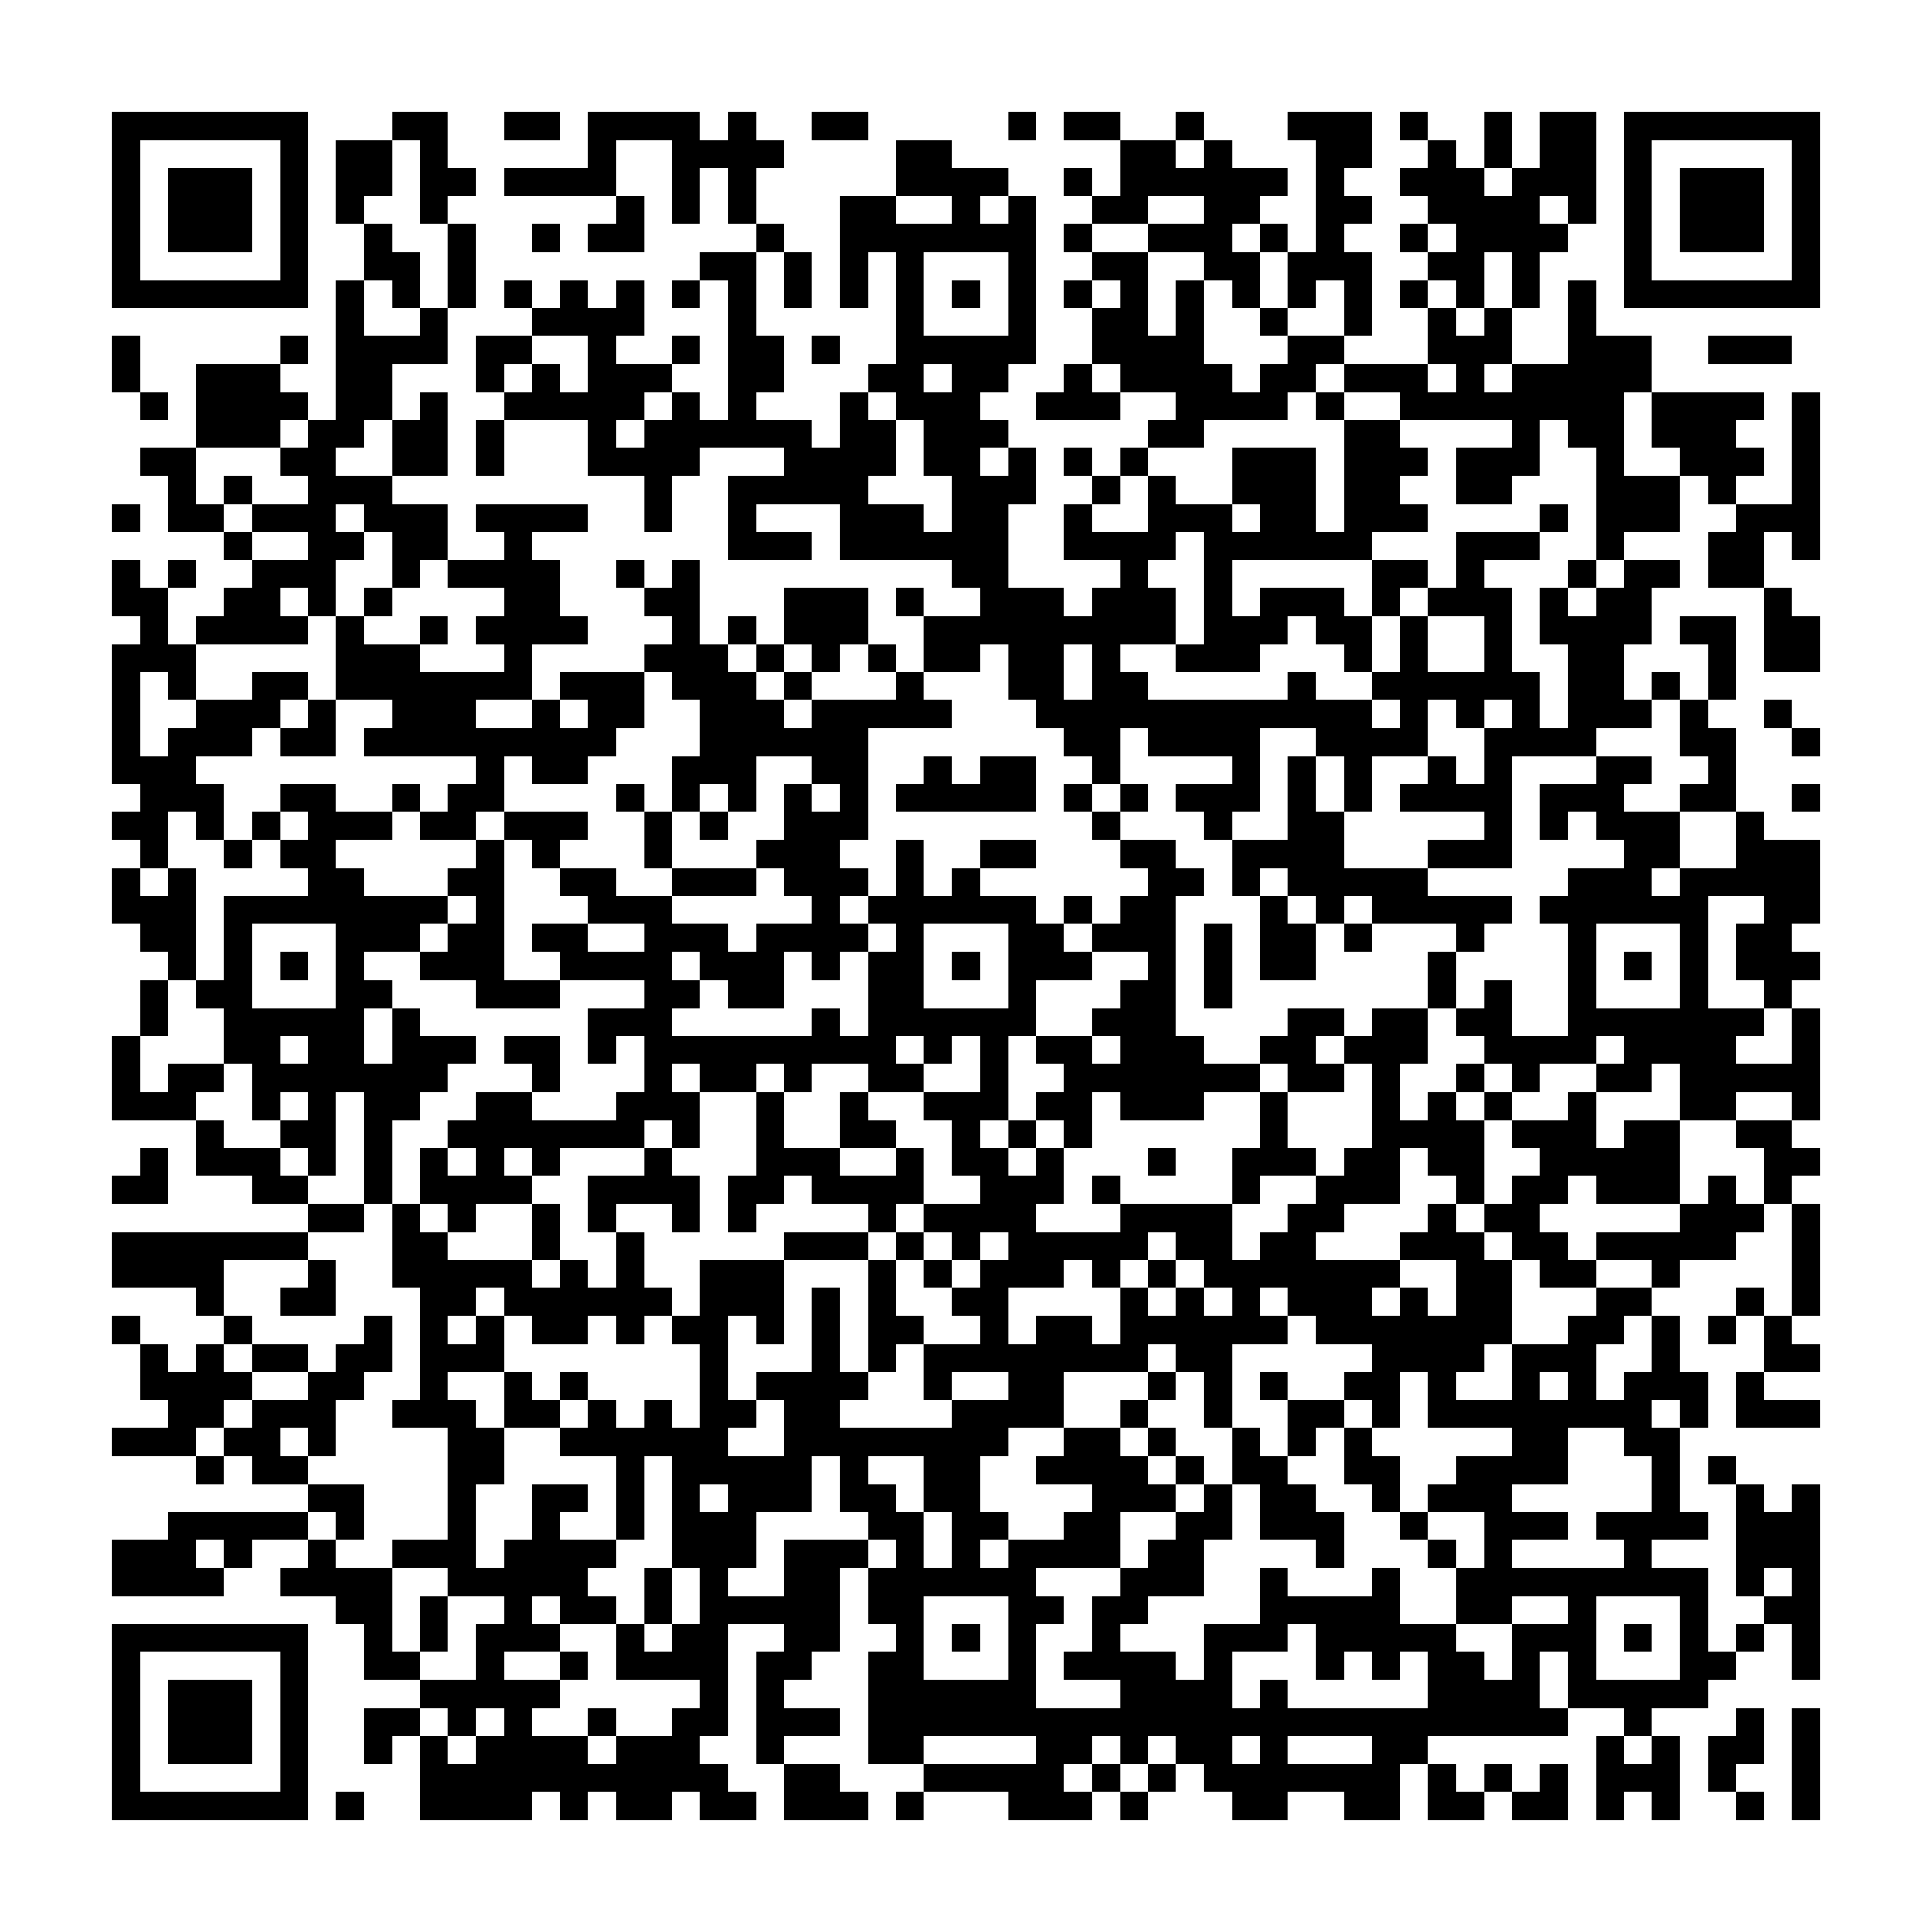
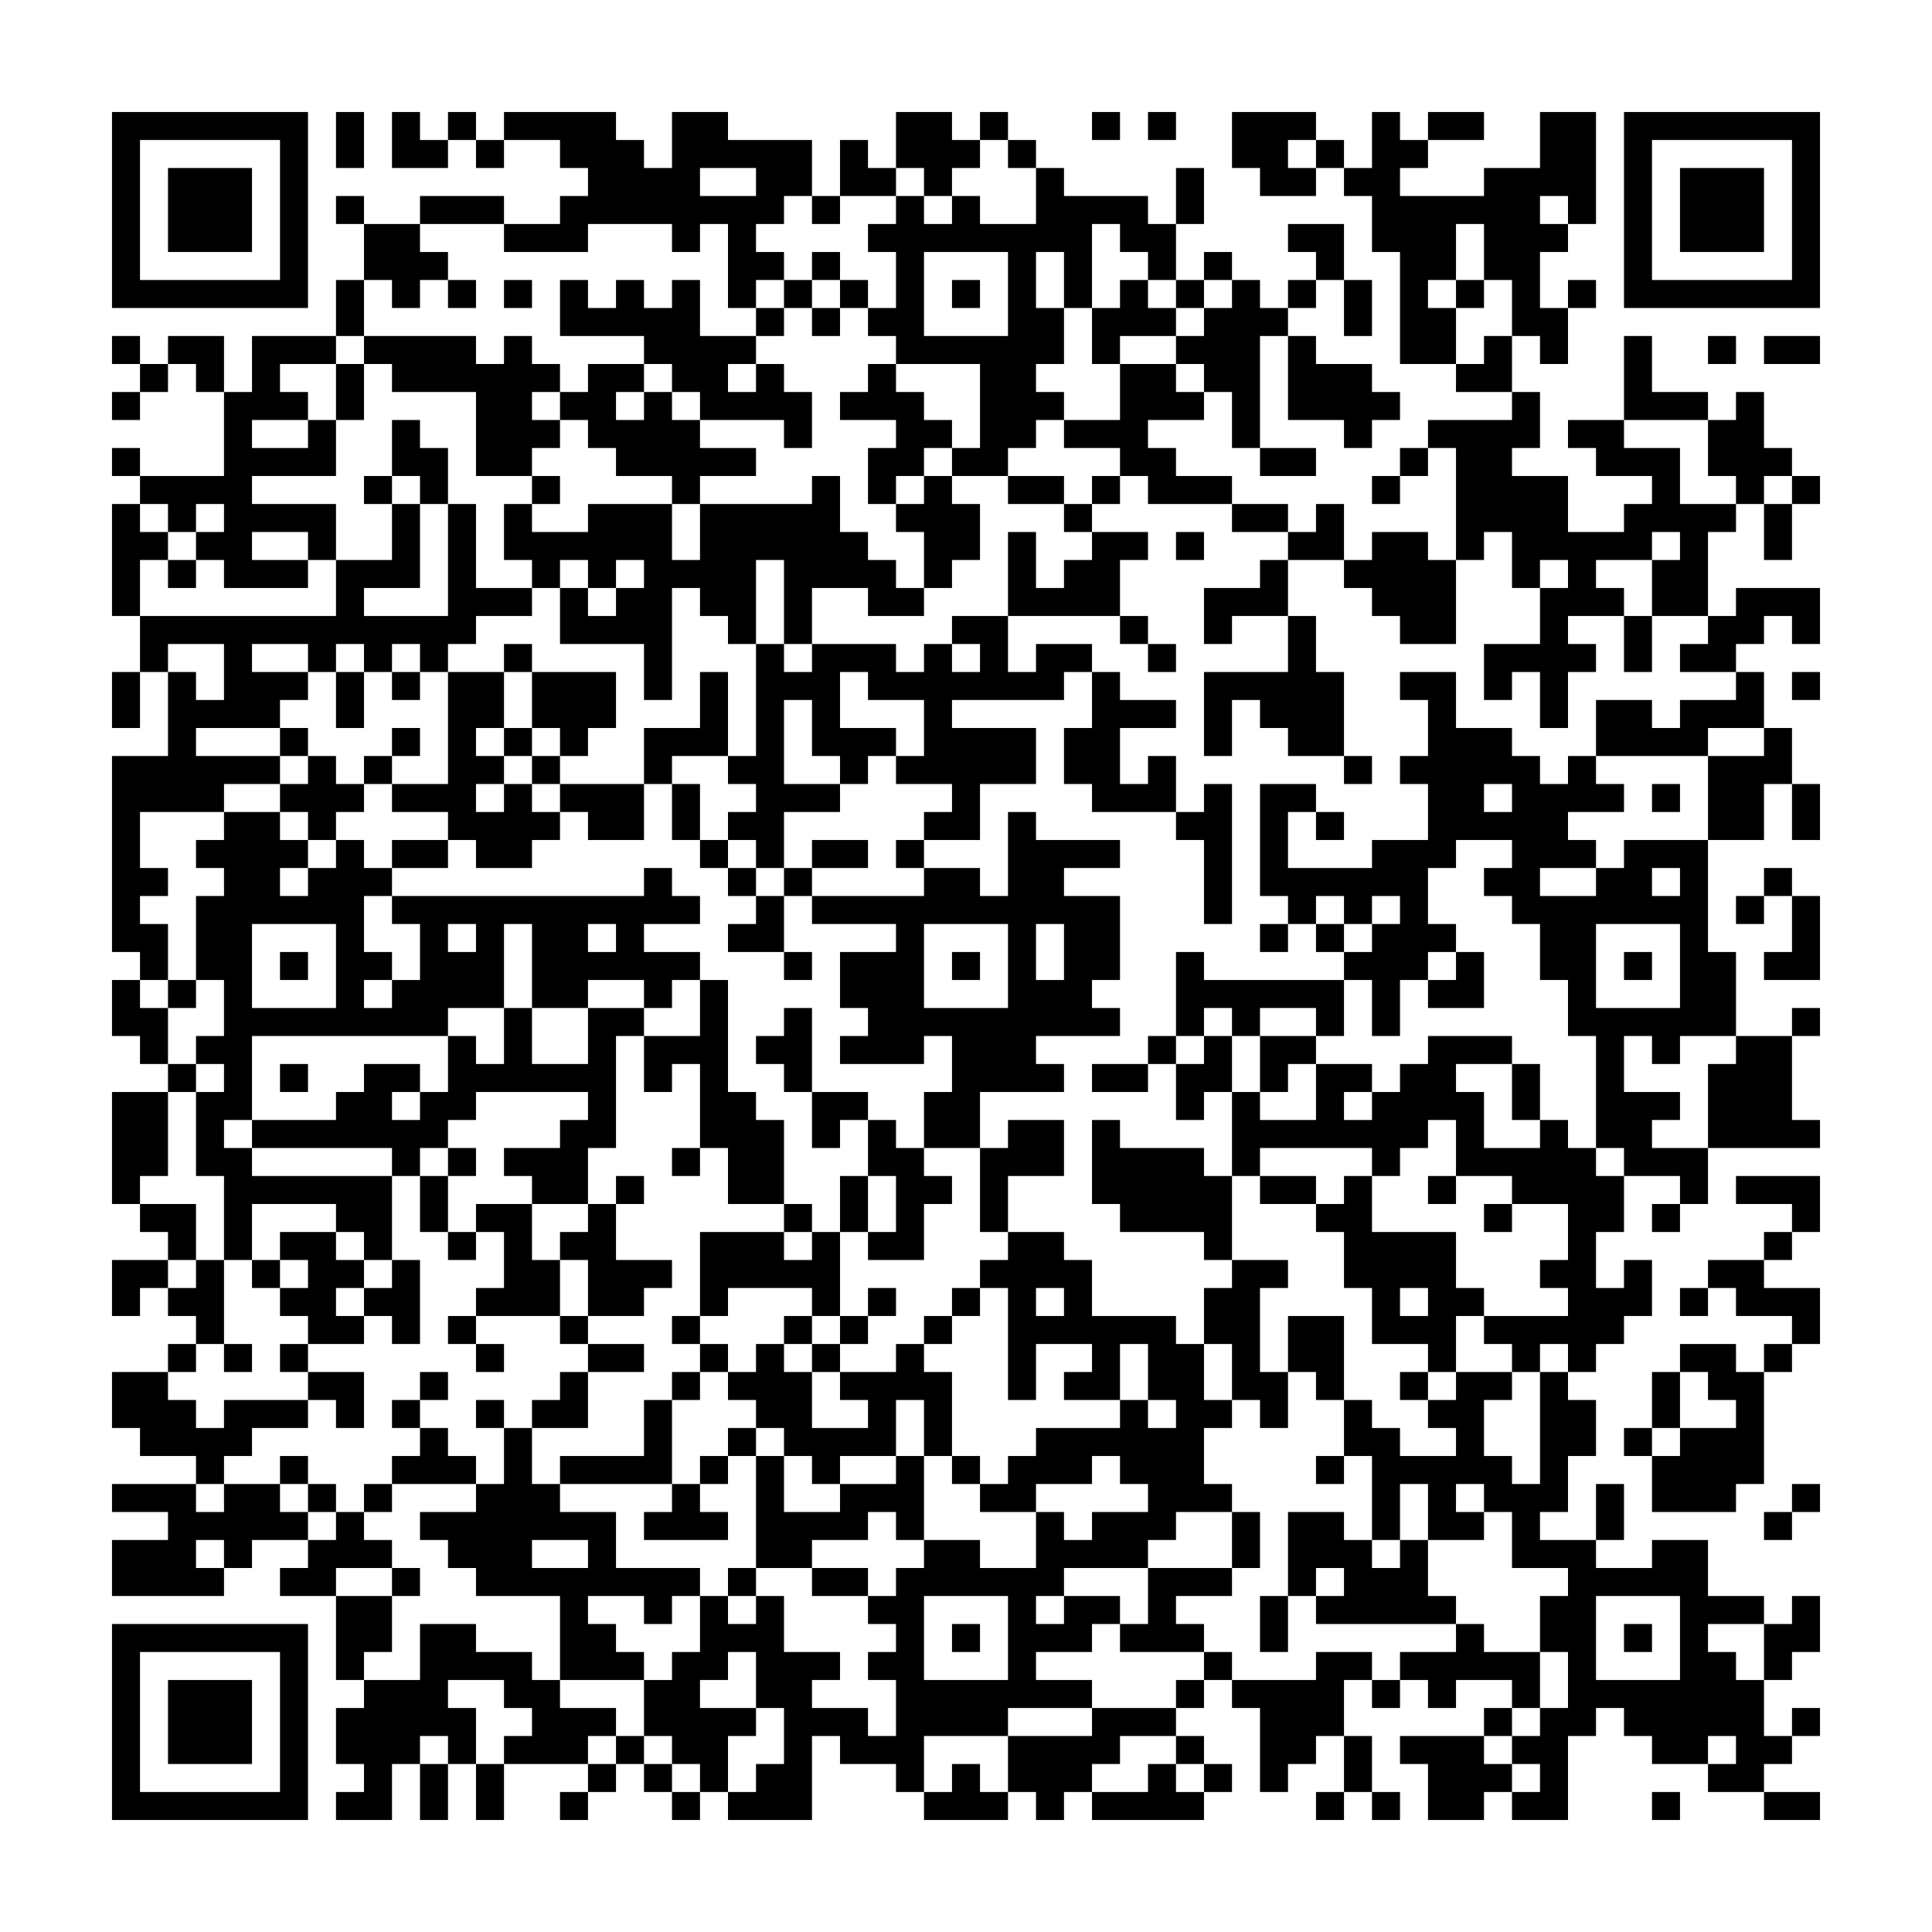
<svg xmlns="http://www.w3.org/2000/svg" viewBox="0 0 69 69">
-   <path d="M4 4h7v7h-7zM14 4h2v2h1v1h-1v1h-1v-3h-1zM18 4h2v1h-2zM21 4h4v1h1v-1h1v1h1v1h-1v2h-1v-2h-1v2h-1v-3h-2v2h-4v-1h3zM29 4h2v1h-2zM36 4h1v1h-1zM38 4h2v1h-2zM42 4h1v1h-1zM46 4h3v2h-1v1h1v1h-1v1h1v3h-1v-2h-1v1h-1v-2h1v-4h-1zM50 4h1v1h-1zM53 4h1v2h-1zM55 4h2v4h-1v-1h-1v1h1v1h-1v2h-1v-2h-1v2h-1v-1h-1v-1h1v-1h-1v-1h-1v-1h1v-1h1v1h1v1h1v-1h1zM58 4h7v7h-7zM5 5v5h5v-5zM12 5h2v2h-1v1h-1zM32 5h2v1h2v1h-1v1h1v-1h1v6h-1v1h-1v1h1v1h-1v1h1v-1h1v2h-1v3h2v1h1v-1h1v-1h-2v-2h1v1h2v-2h1v1h2v1h1v-1h-1v-2h3v3h1v-4h2v1h1v1h-1v1h1v1h-2v1h-5v2h1v-1h3v1h1v2h-1v-1h-1v-1h-1v1h-1v1h-3v-1h1v-4h-1v1h-1v1h1v2h-2v1h1v1h5v-1h1v1h2v1h1v-1h-1v-1h1v-2h1v2h2v-2h-2v-1h1v-2h3v1h-2v1h1v3h1v2h1v-3h-1v-2h1v1h1v-1h1v-1h2v1h-1v2h-1v2h1v1h-2v1h-3v4h-3v-1h2v-1h-3v-1h1v-1h1v1h1v-2h1v-1h-1v1h-1v-1h-1v2h-2v2h-1v-2h-1v-1h-2v3h-1v1h-1v-1h-1v-1h2v-1h-3v-1h-1v2h-1v-1h-1v-1h-1v-1h-1v-2h-1v1h-2v-2h2v-1h-1v-1h-4v-2h-3v1h2v1h-3v-3h2v-1h-3v1h-1v2h-1v-2h-2v-2h-3v-1h1v-1h1v1h1v-2h-2v-1h1v-1h1v1h1v-1h1v2h-1v1h2v1h-1v1h-1v1h1v-1h1v-1h1v1h1v-5h-1v-1h2v3h1v2h-1v1h2v1h1v-2h1v1h1v2h-1v1h2v1h1v-2h-1v-2h-1v-1h-1v-1h1v-4h-1v2h-1v-4h2v1h2v-1h-2zM40 5h2v1h1v-1h1v1h2v1h-1v1h-1v1h1v2h-1v-1h-1v-1h-2v-1h2v-1h-2v1h-2v-1h1zM59 5v5h5v-5zM6 6h3v3h-3zM38 6h1v1h-1zM60 6h3v3h-3zM22 7h1v2h-2v-1h1zM13 8h1v1h1v2h-1v-1h-1zM16 8h1v3h-1zM19 8h1v1h-1zM27 8h1v1h-1zM38 8h1v1h-1zM45 8h1v1h-1zM50 8h1v1h-1zM28 9h1v2h-1zM33 9v3h3v-3zM39 9h2v3h1v-2h1v3h1v1h1v-1h1v-1h2v1h-1v1h-1v1h-3v1h-2v-1h1v-1h-2v-1h-1v-2h1v-1h-1zM12 10h1v2h2v-1h1v2h-2v2h-1v1h-1v1h2v1h2v2h-1v1h-1v-2h-1v-1h-1v1h1v1h-1v2h-1v-1h-1v1h1v1h-4v-1h1v-1h1v-1h2v-1h-2v-1h2v-1h-1v-1h1v-1h1zM18 10h1v1h-1zM24 10h1v1h-1zM34 10h1v1h-1zM38 10h1v1h-1zM50 10h1v1h-1zM56 10h1v2h2v2h-1v3h2v2h-2v1h-1v-4h-1v-1h-1v2h-1v1h-2v-2h2v-1h-4v-1h-2v-1h3v1h1v-1h-1v-2h1v1h1v-1h1v2h-1v1h1v-1h2zM45 11h1v1h-1zM4 12h1v2h-1zM10 12h1v1h-1zM17 12h2v1h-1v1h-1zM24 12h1v1h-1zM29 12h1v1h-1zM61 12h3v1h-3zM7 13h3v1h1v1h-1v1h-3zM33 13v1h1v-1zM38 13h1v1h1v1h-3v-1h1zM5 14h1v1h-1zM15 14h1v3h-2v-2h1zM47 14h1v1h-1zM59 14h4v1h-1v1h1v1h-1v1h-1v-1h-1v-1h-1zM64 14h1v6h-1v-1h-1v2h-2v-2h1v-1h2zM17 15h1v2h-1zM5 16h2v2h1v1h-2v-2h-1zM38 16h1v1h-1zM40 16h1v1h-1zM8 17h1v1h-1zM39 17h1v1h-1zM4 18h1v1h-1zM17 18h4v1h-2v1h1v2h1v1h-2v2h-2v1h2v-1h1v1h1v-1h-1v-1h3v2h-1v1h-1v1h-2v-1h-1v2h-1v1h-2v-1h1v-1h1v-1h-4v-1h1v-1h-2v-3h1v1h2v1h3v-1h-1v-1h1v-1h-2v-1h2v-1h-1zM55 18h1v1h-1zM8 19h1v1h-1zM4 20h1v1h1v2h1v2h-1v-1h-1v3h1v-1h1v-1h2v-1h2v1h-1v1h-1v1h-2v1h1v2h-1v-1h-1v2h-1v-1h-1v-1h1v-1h-1v-5h1v-1h-1zM6 20h1v1h-1zM22 20h1v1h-1zM24 20h1v3h1v1h1v1h1v1h1v-1h3v-1h1v1h1v1h-3v4h-1v1h1v1h-1v1h1v1h-1v1h-1v-1h-1v2h-2v-1h-1v-1h-1v1h1v1h-1v1h5v-1h1v1h1v-3h1v-1h-1v-1h1v-2h1v2h1v-1h1v1h2v1h1v1h1v1h-2v2h-1v3h-1v1h1v1h1v-1h1v2h-1v1h3v-1h4v2h1v-1h1v-1h1v-1h1v-1h1v-3h-1v-1h1v-1h2v2h-1v2h1v-1h1v1h1v3h-1v-1h-1v-1h-1v2h-2v1h-1v1h3v1h-1v1h1v-1h1v1h1v-2h-2v-1h1v-1h1v1h1v1h1v3h-1v1h-1v1h2v-2h2v-1h1v-1h2v1h-1v1h-1v2h1v-1h1v-2h1v2h1v2h-1v-1h-1v1h1v3h1v1h-2v1h2v3h1v1h-1v1h-2v1h-1v-1h-2v-2h-1v2h1v1h-5v1h-1v2h-2v-1h-2v1h-2v-1h-1v-1h-1v-1h-1v1h-1v-1h-1v1h-1v1h1v1h-3v-1h-3v-1h4v-1h-4v1h-2v-4h1v-1h-1v-2h1v-1h-1v-1h-1v-2h-1v2h-2v2h-1v1h2v-2h3v1h-1v3h-1v1h-1v1h2v1h-2v1h-1v-4h1v-1h-2v4h-1v1h1v1h1v1h-2v-1h-1v1h-2v-1h-1v1h-1v-1h-1v1h-4v-3h1v1h1v-1h1v-1h-1v1h-1v-1h-1v-1h2v-2h1v-1h-2v-1h-2v-1h2v-4h-2v-1h1v-4h-1v-3h1v1h1v1h3v1h1v-1h1v1h1v-2h1v2h1v1h-1v1h-1v-1h-1v1h-2v-1h-1v-1h-1v1h-1v1h1v-1h1v2h-2v1h1v1h1v2h-1v3h1v-1h1v-2h2v1h-1v1h2v1h-1v1h1v1h-2v-1h-1v1h1v1h-2v1h2v1h-1v1h2v1h1v-1h2v-1h1v-1h-3v-2h1v1h1v-1h1v-2h-1v-4h-1v3h-1v-3h-2v-1h1v-1h1v1h1v-1h1v1h1v-3h-1v-1h1v-2h3v3h-1v-1h-1v3h1v1h-1v1h2v-2h-1v-1h2v-3h1v3h1v1h-1v1h4v-1h2v-1h-2v1h-1v-2h2v-1h-1v-1h1v-1h1v-1h-1v1h-1v-1h-1v-1h2v-1h-1v-2h-1v-1h2v-2h-1v1h-1v-1h-1v1h1v1h-2v-1h-2v1h-1v-1h-1v1h-2v-1h-1v1h1v2h-1v-1h-1v1h-3v1h-1v-1h-1v1h1v1h-2v1h-1v-1h-1v-2h1v1h1v-1h-1v-1h1v-1h2v1h3v-1h1v-2h-1v1h-1v-2h2v-1h-3v-1h-1v-1h2v1h2v-1h-2v-1h-1v-1h2v1h2v1h2v1h1v-1h2v-1h-1v-1h-1v-1h1v-2h1v1h1v-1h-1v-1h-2v2h-1v-1h-1v1h-1v-2h1v-2h-1v-1h-1v-1h1v-1h-1v-1h1zM49 20h2v1h-1v1h-1zM56 20h1v1h-1zM13 21h1v1h-1zM28 21h3v2h-1v1h-1v-1h-1zM32 21h1v1h-1zM63 21h1v1h1v2h-2zM15 22h1v1h-1zM26 22h1v1h-1zM60 22h2v3h-1v-2h-1zM27 23h1v1h-1zM31 23h1v1h-1zM38 23v2h1v-2zM28 24h1v1h-1zM59 24h1v1h-1zM11 25h1v2h-2v-1h1zM60 25h1v1h1v3h-2v-1h1v-1h-1zM63 25h1v1h-1zM64 26h1v1h-1zM33 27h1v1h1v-1h2v2h-5v-1h1zM46 27h1v2h1v2h3v1h3v1h-1v1h-1v-1h-3v-1h-1v1h-1v-1h-1v-1h-1v1h-1v-2h2zM57 27h2v1h-1v1h2v2h-1v1h1v-1h2v-2h1v1h2v3h-1v1h1v1h-1v1h-1v-1h-1v-2h1v-1h-2v4h2v1h-1v1h2v-2h1v4h-1v-1h-2v1h-2v-2h-1v1h-2v-1h1v-1h-1v1h-2v1h-1v-1h-1v-1h-1v-1h1v-1h1v2h2v-4h-1v-1h1v-1h2v-1h-1v-1h-1v1h-1v-2h2zM10 28h2v1h2v1h-2v1h1v1h3v1h-1v1h-2v1h1v1h-1v2h1v-2h1v1h2v1h-1v1h-1v1h-1v3h-1v-4h-1v3h-1v-1h-1v-1h1v-1h-1v1h-1v-2h-1v-2h-1v-1h1v-3h3v-1h-1v-1h1v-1h-1zM14 28h1v1h-1zM22 28h1v1h-1zM38 28h1v1h-1zM40 28h1v1h-1zM64 28h1v1h-1zM9 29h1v1h-1zM18 29h3v1h-1v1h-1v-1h-1zM23 29h1v2h-1zM25 29h1v1h-1zM39 29h1v1h-1zM8 30h1v1h-1zM17 30h1v5h2v1h-3v-1h-2v-1h1v-1h1v-1h-1v-1h1zM35 30h2v1h-2zM40 30h2v1h1v1h-1v5h1v1h2v1h-2v1h-3v-1h-1v2h-1v-1h-1v-1h1v-1h-1v-1h2v1h1v-1h-1v-1h1v-1h1v-1h-2v-1h1v-1h1v-1h-1zM4 31h1v1h1v-1h1v4h-1v-1h-1v-1h-1zM24 31h3v1h-3zM38 32h1v1h-1zM45 32h1v1h1v2h-2zM9 33v3h3v-3zM33 33v3h3v-3zM43 33h1v3h-1zM48 33h1v1h-1zM57 33v3h3v-3zM10 34h1v1h-1zM34 34h1v1h-1zM51 34h1v2h-1zM58 34h1v1h-1zM5 35h1v2h-1zM46 36h2v1h-1v1h1v1h-2v-1h-1v-1h1zM4 37h1v2h1v-1h2v1h-1v1h-3zM10 37v1h1v-1zM18 37h2v2h-1v-1h-1zM52 38h1v1h-1zM27 39h1v2h2v1h2v-1h1v2h-1v1h-1v-1h-2v-1h-1v1h-1v1h-1v-2h1zM30 39h1v1h1v1h-2zM45 39h1v2h1v1h-2v1h-1v-2h1zM53 39h1v1h-1zM56 39h1v2h1v-1h2v3h-3v-1h-1v1h-1v1h1v1h1v1h-2v-1h-1v-1h-1v-1h1v-1h1v-1h-1v-1h2zM7 40h1v1h2v1h1v1h-2v-1h-2zM36 40h1v1h-1zM62 40h2v1h1v1h-1v1h-1v-2h-1zM5 41h1v2h-2v-1h1zM23 41h1v1h1v2h-1v-1h-2v1h-1v-2h2zM41 41h1v1h-1zM39 42h1v1h-1zM61 42h1v1h1v1h-1v1h-2v1h-1v-1h-2v-1h3v-1h1zM11 43h2v1h-2zM19 43h1v2h-1zM64 43h1v4h-1zM4 44h7v1h-3v2h-1v-1h-3zM28 44h3v1h-3zM32 44h1v1h-1zM41 44v1h-1v1h-1v-1h-1v1h-2v2h1v-1h2v1h1v-2h1v1h1v-1h1v1h1v-1h-1v-1h-1v-1zM11 45h1v2h-2v-1h1zM31 45h1v2h1v1h-1v1h-1zM33 45h1v1h-1zM41 45h1v1h-1zM45 46v1h1v1h-2v3h-1v-2h-1v-1h-1v1h-3v2h-2v1h-1v2h1v1h-1v1h1v-1h2v-1h1v-1h-2v-1h1v-1h2v1h1v1h1v1h-2v2h-3v1h1v1h-1v3h3v-1h-2v-1h1v-2h1v-1h1v-1h1v-1h1v-1h1v2h-1v2h-2v1h-1v1h2v1h1v-2h2v-2h1v1h3v-1h1v2h2v1h1v1h1v-2h2v-1h-2v1h-2v-2h1v-2h-2v-1h1v-1h2v-1h-3v-2h-1v2h-1v-1h-1v-1h1v-1h-2v-1h-1v-1zM62 46h1v1h-1zM4 47h1v1h-1zM8 47h1v1h-1zM13 47h1v2h-1v1h-1v2h-1v-1h-1v1h1v1h-2v-1h-1v-1h1v-1h2v-1h1v-1h1zM61 47h1v1h-1zM63 47h1v1h1v1h-2zM5 48h1v1h1v-1h1v1h1v1h-1v1h-1v1h-3v-1h2v-1h-1zM9 48h2v1h-2zM18 49h1v1h1v1h-2zM20 49h1v1h-1zM41 49h1v1h-1zM45 49h1v1h-1zM55 49v1h1v-1zM62 49h1v1h2v1h-3zM40 50h1v1h-1zM46 50h2v1h-1v1h-1zM41 51h1v1h-1zM44 51h1v1h1v1h1v1h1v2h-1v-1h-2v-2h-1zM48 51h1v1h1v2h-1v-1h-1zM56 51v2h-2v1h2v1h-2v1h4v-1h-1v-1h2v-2h-1v-1zM7 52h1v1h-1zM31 52v1h1v1h1v2h1v-2h-1v-2zM42 52h1v1h-1zM61 52h1v1h-1zM11 53h2v2h-1v-1h-1zM25 53v1h1v-1zM62 53h1v1h1v-1h1v7h-1v-2h-1v-1h1v-1h-1v1h-1zM6 54h5v1h-2v1h-1v-1h-1v1h1v1h-4v-2h2zM50 54h1v1h-1zM11 55h1v1h2v3h1v1h-2v-2h-1v-1h-2v-1h1zM51 55h1v1h-1zM23 56h1v2h-1zM15 57h1v2h-1zM33 57v3h3v-3zM57 57v3h3v-3zM4 58h7v7h-7zM34 58h1v1h-1zM46 58v1h-2v2h1v-1h1v1h5v-2h-1v1h-1v-1h-1v1h-1v-2zM58 58h1v1h-1zM62 58h1v1h-1zM5 59v5h5v-5zM20 59h1v1h-1zM6 60h3v3h-3zM13 61h2v1h-1v1h-1zM21 61h1v1h-1zM62 61h1v2h-1v1h-1v-2h1zM64 61h1v4h-1zM44 62v1h1v-1zM46 62v1h3v-1zM57 62h1v1h1v-1h1v3h-1v-1h-1v1h-1zM28 63h2v1h1v1h-3zM39 63h1v1h-1zM41 63h1v1h-1zM51 63h1v1h1v1h-2zM53 63h1v1h-1zM55 63h1v2h-2v-1h1zM12 64h1v1h-1zM32 64h1v1h-1zM40 64h1v1h-1zM62 64h1v1h-1z" />
+   <path d="M4 4h7v7h-7zM12 4h1v2h-1zM14 4h1v1h1v1h-2zM16 4h1v1h-1zM18 4h4v1h1v1h1v-2h2v1h3v2h-1v1h-1v1h1v1h-1v1h-1v-3h-1v1h-1v-1h-3v1h-3v-1h2v-1h1v-1h-1v-1h-2zM32 4h2v1h1v1h-1v1h-1v-1h-1zM35 4h1v1h-1zM39 4h1v1h-1zM41 4h1v1h-1zM44 4h3v1h-1v1h1v1h-2v-1h-1zM49 4h1v1h1v1h-1v1h3v-1h2v-2h2v4h-1v-1h-1v1h1v1h-1v2h1v2h-1v-1h-1v-2h-1v-2h-1v2h-1v1h1v2h-2v-4h-1v-2h-1v-1h1zM51 4h2v1h-2zM58 4h7v7h-7zM5 5v5h5v-5zM17 5h1v1h-1zM30 5h1v1h1v1h-2zM36 5h1v1h-1zM47 5h1v1h-1zM59 5v5h5v-5zM6 6h3v3h-3zM25 6v1h2v-1zM37 6h1v1h3v1h1v2h-1v-1h-1v-1h-1v3h-1v-2h-1v2h1v2h-1v1h1v1h-1v1h-1v1h-2v-1h1v-3h-3v-1h-1v-1h1v-2h-1v-1h1v-1h1v1h1v-1h1v1h2zM42 6h1v2h-1zM60 6h3v3h-3zM12 7h1v1h-1zM15 7h3v1h-3zM29 7h1v1h-1zM13 8h2v1h1v1h-1v1h-1v-1h-1zM46 8h2v2h-1v-1h-1zM29 9h1v1h-1zM33 9v3h3v-3zM43 9h1v1h-1zM12 10h1v2h-1zM16 10h1v1h-1zM18 10h1v1h-1zM20 10h1v1h1v-1h1v1h1v-1h1v2h2v1h-1v1h1v-1h1v1h1v2h-1v-1h-3v-1h-1v-1h-1v-1h-3zM28 10h1v1h-1zM30 10h1v1h-1zM34 10h1v1h-1zM40 10h1v1h1v1h-2v1h-1v-2h1zM42 10h1v1h-1zM44 10h1v1h1v1h-1v4h-1v-2h-1v-1h-1v-1h1v-1h1zM46 10h1v1h-1zM48 10h1v2h-1zM52 10h1v1h-1zM56 10h1v1h-1zM27 11h1v1h-1zM29 11h1v1h-1zM4 12h1v1h-1zM6 12h2v2h-1v-1h-1zM9 12h3v1h-2v1h1v1h-2v1h2v-1h1v2h-3v1h3v2h-1v-1h-2v1h2v1h-3v-1h-1v-1h1v-1h-1v1h-1v-1h-1v-1h3v-3h1zM13 12h4v1h1v-1h1v1h1v1h-1v1h1v1h-1v1h-2v-3h-3v-1h-1zM46 12h1v1h2v1h1v1h-1v1h-1v-1h-2zM53 12h1v2h-2v-1h1zM58 12h1v2h2v1h-3zM61 12h1v1h-1zM63 12h2v1h-2zM5 13h1v1h-1zM12 13h1v2h-1zM21 13h2v1h-1v1h1v-1h1v1h1v1h2v1h-2v1h-1v-1h-2v-1h-1v-1h-1v-1h1zM31 13h1v1h1v1h1v1h-1v1h-1v1h-1v-2h1v-1h-2v-1h1zM40 13h2v1h1v1h-2v1h1v1h2v1h-3v-1h-1v-1h-2v-1h2zM4 14h1v1h-1zM54 14h1v2h-1v1h2v2h2v-1h1v-1h-2v-1h-1v-1h2v1h2v2h2v1h-1v3h-2v-2h1v-1h-1v1h-2v1h1v1h-2v1h1v1h-1v2h-1v-2h-1v1h-1v-2h2v-2h1v-1h-1v1h-1v-2h-1v1h-1v-4h-1v-1h3zM62 14h1v2h1v1h-1v1h-1v-1h-1v-2h1zM14 15h1v1h1v2h-1v-1h-1zM4 16h1v1h-1zM45 16h2v1h-2zM50 16h1v1h-1zM13 17h1v1h-1zM19 17h1v1h-1zM29 17h1v2h1v1h1v1h1v1h-2v-1h-2v2h-1v-3h-1v3h-1v-1h-1v-1h-1v4h-1v-2h-3v-2h1v1h1v-1h1v-1h-1v1h-1v-1h-1v1h-1v-1h-1v-2h1v1h2v-1h3v2h1v-2h4zM33 17h1v1h1v2h-1v1h-1v-2h-1v-1h1zM36 17h2v1h-2zM39 17h1v1h-1zM49 17h1v1h-1zM64 17h1v1h-1zM4 18h1v1h1v1h-1v2h-1zM14 18h1v3h-2v1h3v-4h1v3h2v1h-2v1h-1v1h-1v-1h-1v1h-1v-1h-1v1h-1v-1h-2v1h2v1h-1v1h-3v1h3v1h-2v1h-3v2h1v1h-1v1h1v2h-1v-1h-1v-7h2v-3h1v1h1v-2h-2v1h-1v-2h7v-2h2zM38 18h1v1h-1zM44 18h2v1h-2zM47 18h1v2h-2v-1h1zM63 18h1v2h-1zM36 19h1v2h1v-1h1v-1h2v1h-1v2h-4zM42 19h1v1h-1zM49 19h2v1h1v3h-2v-1h-1v-1h-1v-1h1zM6 20h1v1h-1zM45 20h1v2h-2v1h-1v-2h2zM62 21h3v2h-1v-1h-1v1h-1v1h-2v-1h1v-1h1zM34 22h2v2h1v-1h2v1h-1v1h-4v1h3v2h-2v2h-2v-1h1v-1h-2v-1h1v-2h-2v-1h-1v2h2v1h-1v1h-1v-1h-1v-2h-1v3h2v1h-2v2h-1v-1h-1v-1h1v-1h-1v-1h1v-4h1v1h1v-1h3v1h1v-1h1v1h1v-1h-1zM40 22h1v1h-1zM46 22h1v2h1v3h-2v-1h-1v-1h-1v2h-1v-3h3zM58 22h1v2h-1zM18 23h1v1h-1zM41 23h1v1h-1zM4 24h1v2h-1zM12 24h1v2h-1zM14 24h1v1h-1zM16 24h2v2h-1v1h1v1h-1v1h1v-1h1v1h1v1h-1v1h-2v-1h-1v-1h-2v-1h2zM19 24h3v2h-1v1h-1v-1h-1zM25 24h1v3h-2v1h-1v-2h2zM39 24h1v1h2v1h-2v2h1v-1h1v2h-3v-1h-1v-2h1zM50 24h2v2h2v1h1v1h1v-1h1v1h1v1h-2v1h1v1h-2v1h2v-1h1v-1h3v4h1v3h-2v1h-1v-1h-1v2h2v1h-1v1h2v2h-1v-1h-2v-1h-1v-4h-1v-2h-1v-2h-1v-1h-1v-1h1v-1h-2v1h-1v2h1v1h-1v1h-1v2h-1v-2h-1v-1h1v-1h1v-1h-1v1h-1v-1h-1v1h-1v-1h-1v-4h2v1h-1v2h3v-1h2v-2h-1v-1h1v-2h-1zM62 24h1v2h-2v1h-4v-2h2v1h1v-1h2zM64 24h1v1h-1zM10 26h1v1h-1zM14 26h1v1h-1zM18 26h1v1h-1zM63 26h1v2h-1v2h-2v-3h2zM11 27h1v1h1v1h-1v1h-1v-1h-1v-1h1zM13 27h1v1h-1zM19 27h1v1h-1zM48 27h1v1h-1zM20 28h3v2h-2v-1h-1zM24 28h1v2h-1zM43 28h1v5h-1v-3h-1v-1h1zM53 28v1h1v-1zM59 28h1v1h-1zM64 28h1v2h-1zM8 29h2v1h1v1h-1v1h1v-1h1v-1h1v1h1v1h-1v2h1v1h-1v1h1v-1h1v-2h-1v-1h9v-1h1v1h1v1h-2v1h2v1h-1v1h-1v-1h-2v1h-2v-3h-1v3h-2v1h-7v3h-1v1h1v1h5v3h-1v-1h-1v-1h-3v2h-1v-3h-1v-3h1v-1h-1v-1h1v-2h-1v-3h1v-1h-1v-1h1zM36 29h1v1h3v1h-2v1h2v3h-1v1h1v1h-3v1h1v1h-3v2h-2v-2h1v-2h-1v1h-3v-1h1v-1h-1v-2h2v-1h-3v-1h4v-1h2v1h1zM47 29h1v1h-1zM14 30h2v1h-2zM25 30h1v1h-1zM29 30h2v1h-2zM32 30h1v1h-1zM26 31h1v1h-1zM28 31h1v1h-1zM59 31v1h1v-1zM63 31h1v1h-1zM27 32h1v2h-2v-1h1zM62 32h1v1h-1zM64 32h1v3h-2v-1h1zM9 33v3h3v-3zM16 33v1h1v-1zM21 33v1h1v-1zM33 33v3h3v-3zM37 33v2h1v-2zM45 33h1v1h-1zM47 33h1v1h-1zM57 33v3h3v-3zM10 34h1v1h-1zM28 34h1v1h-1zM34 34h1v1h-1zM42 34h1v1h5v2h-1v-1h-2v1h-1v-1h-1v1h-1zM52 34h1v2h-2v-1h1zM58 34h1v1h-1zM4 35h1v1h1v2h-1v-1h-1zM6 35h1v1h-1zM25 35h1v4h1v1h1v3h-2v-2h-1v-3h-1v1h-1v-2h2zM18 36h1v2h2v-2h2v1h-1v4h-1v2h-2v-1h-1v-1h2v-1h1v-1h-4v1h-1v1h-1v1h-1v-1h-5v-1h3v-1h1v-1h2v1h-1v1h1v-1h1v-2h1v1h1zM28 36h1v3h-1v-1h-1v-1h1zM64 36h1v1h-1zM41 37h1v1h-1zM43 37h1v2h-1v1h-1v-2h1zM45 37h2v1h-1v1h-1zM51 37h3v1h-2v1h1v2h2v-1h1v1h1v1h1v2h-1v2h1v-1h1v2h-1v1h-1v1h-1v-1h-1v1h-1v-1h-1v-1h3v-1h-1v-1h1v-2h-2v-1h-2v-2h-1v1h-1v1h-1v-1h-4v1h-1v-3h1v1h2v-2h2v1h-1v1h1v-1h1v-1h1zM62 37h2v3h1v1h-4v-3h1zM6 38h1v1h-1zM10 38h1v1h-1zM39 38h2v1h-2zM54 38h1v2h-1zM4 39h2v3h-1v1h-1zM29 39h2v1h-1v1h-1zM31 40h1v1h1v1h1v1h-1v2h-2v-1h1v-2h-1zM36 40h2v2h-2v2h-1v-3h1zM39 40h1v1h3v1h1v3h-1v-1h-3v-1h-1zM16 41h1v1h-1zM24 41h1v1h-1zM15 42h1v2h-1zM22 42h1v1h-1zM30 42h1v2h-1zM45 42h2v1h-2zM48 42h1v2h3v2h1v1h-1v2h-1v-1h-2v-2h-1v-2h-1v-1h1zM51 42h1v1h-1zM62 42h3v2h-1v-1h-2zM5 43h2v2h-1v-1h-1zM17 43h2v2h1v2h-3v-1h1v-2h-1zM21 43h1v2h2v1h-1v1h-2v-2h-1v-1h1zM28 43h1v1h-1zM53 43h1v1h-1zM59 43h1v1h-1zM10 44h2v1h1v1h-1v1h1v1h-2v-1h-1v-1h1v-1h-1zM16 44h1v1h-1zM25 44h3v1h1v-1h1v3h-1v-1h-3v1h-1zM36 44h2v1h1v2h3v1h1v2h1v1h-1v2h1v1h-2v1h-1v1h-3v1h-1v1h1v-1h2v1h-1v1h-2v1h2v1h-3v1h-3v2h-1v-1h-2v-1h-1v3h-3v-1h1v-1h1v-2h-1v-2h-1v1h-1v1h2v1h-1v2h-1v-1h-1v-1h-1v-2h1v-1h1v-2h1v1h1v-1h1v2h2v1h-1v1h2v1h1v-2h-1v-1h1v-1h-1v-1h1v-1h1v-1h2v1h2v-2h1v1h1v-1h2v-1h-1v-1h-1v1h-2v1h-2v-1h1v-1h1v-1h3v-1h1v1h1v-1h-1v-2h-1v2h-2v-1h1v-1h-2v2h-1v-4h-1v-1h1zM63 44h1v1h-1zM4 45h2v1h-1v1h-1zM7 45h1v3h-1v-1h-1v-1h1zM9 45h1v1h-1zM14 45h1v3h-1v-1h-1v-1h1zM44 45h2v1h-1v3h1v2h-1v-1h-1v-2h-1v-2h1zM61 45h2v1h2v2h-1v-1h-2v-1h-1zM31 46h1v1h-1zM34 46h1v1h-1zM37 46v1h1v-1zM50 46v1h1v-1zM60 46h1v1h-1zM16 47h1v1h-1zM20 47h1v1h-1zM24 47h1v1h-1zM28 47h1v1h-1zM30 47h1v1h-1zM33 47h1v1h-1zM46 47h2v3h-1v-1h-1zM6 48h1v1h-1zM8 48h1v1h-1zM10 48h1v1h-1zM17 48h1v1h-1zM21 48h2v1h-2zM25 48h1v1h-1zM27 48h1v1h1v2h2v-1h-1v-1h2v-1h1v1h1v3h-1v-2h-1v2h-2v1h-1v-1h-1v-1h-1v-1h-1v-1h1zM29 48h1v1h-1zM60 48h2v1h1v4h-1v1h-3v-2h1v-1h2v-1h-1v-1h-1zM63 48h1v1h-1zM4 49h2v1h1v1h1v-1h3v1h-2v1h-1v1h-1v-1h-2v-1h-1zM11 49h2v2h-1v-1h-1zM15 49h1v1h-1zM20 49h1v2h-2v-1h1zM24 49h1v1h-1zM50 49h1v1h-1zM52 49h2v1h-1v2h1v1h1v-4h1v1h1v2h-1v2h-1v1h2v1h2v-1h2v2h2v1h-2v1h1v1h1v2h1v1h-1v1h-2v-1h1v-1h-1v1h-2v-1h-1v-1h-1v1h-1v3h-2v-1h1v-1h-1v-1h1v-1h1v-2h-1v-2h1v-1h-2v-2h-1v-1h-1v1h1v1h-2v-2h-1v2h-1v-3h-1v-2h1v1h1v1h2v-1h-1v-1h1zM59 49h1v2h-1zM14 50h1v1h-1zM17 50h1v1h-1zM23 50h1v3h-4v-1h3zM15 51h1v1h1v1h-3v-1h1zM18 51h1v2h1v1h2v2h3v1h-1v1h-1v-1h-2v1h1v1h1v1h-3v-3h-3v-1h-1v-1h-1v-1h2v-1h1zM26 51h1v1h-1zM58 51h1v1h-1zM10 52h1v1h-1zM25 52h1v1h-1zM27 52h1v2h2v-1h2v-1h1v3h-1v-1h-1v1h-2v1h-2zM34 52h1v1h-1zM47 52h1v1h-1zM4 53h3v1h1v-1h2v1h1v1h-2v1h-1v-1h-1v1h1v1h-4v-2h2v-1h-2zM11 53h1v1h-1zM13 53h1v1h-1zM24 53h1v1h1v1h-3v-1h1zM57 53h1v2h-1zM64 53h1v1h-1zM12 54h1v1h1v1h-2v1h-2v-1h1v-1h1zM44 54h1v2h-1zM46 54h2v1h1v1h1v-1h1v2h1v1h-5v-1h1v-1h-1v1h-1zM63 54h1v1h-1zM19 55v1h2v-1zM14 56h1v1h-1zM26 56h1v1h-1zM29 56h2v1h-2zM41 56h3v1h-2v1h1v1h-3v-1h1zM12 57h2v2h-1v1h-1zM33 57v3h3v-3zM45 57h1v2h-1zM57 57v3h3v-3zM64 57h1v2h-1v1h-1v-2h1zM4 58h7v7h-7zM15 58h2v1h2v1h1v1h2v1h-1v1h-3v-1h1v-1h-1v-1h-2v1h1v2h-1v-1h-1v1h-1v2h-2v-1h1v-1h-1v-2h1v-1h2zM34 58h1v1h-1zM52 58h1v1h2v2h-1v-1h-2v1h-1v-1h-1v-1h2zM58 58h1v1h-1zM5 59v5h5v-5zM43 59h1v1h-1zM47 59h2v1h-1v2h-1v1h-1v1h-1v-3h-1v-1h3zM6 60h3v3h-3zM42 60h1v1h-1zM49 60h1v1h-1zM39 61h3v1h-2v1h-1v1h-1v1h-1v-1h-1v-2h3zM53 61h1v1h-1zM64 61h1v1h-1zM22 62h1v1h-1zM42 62h1v1h-1zM48 62h1v2h-1zM50 62h3v1h1v1h-1v1h-2v-2h-1zM15 63h1v2h-1zM17 63h1v2h-1zM21 63h1v1h-1zM23 63h1v1h-1zM34 63h1v1h1v1h-3v-1h1zM41 63h1v1h1v1h-4v-1h2zM43 63h1v1h-1zM20 64h1v1h-1zM24 64h1v1h-1zM47 64h1v1h-1zM49 64h1v1h-1zM59 64h1v1h-1zM63 64h2v1h-2z" />
</svg>
